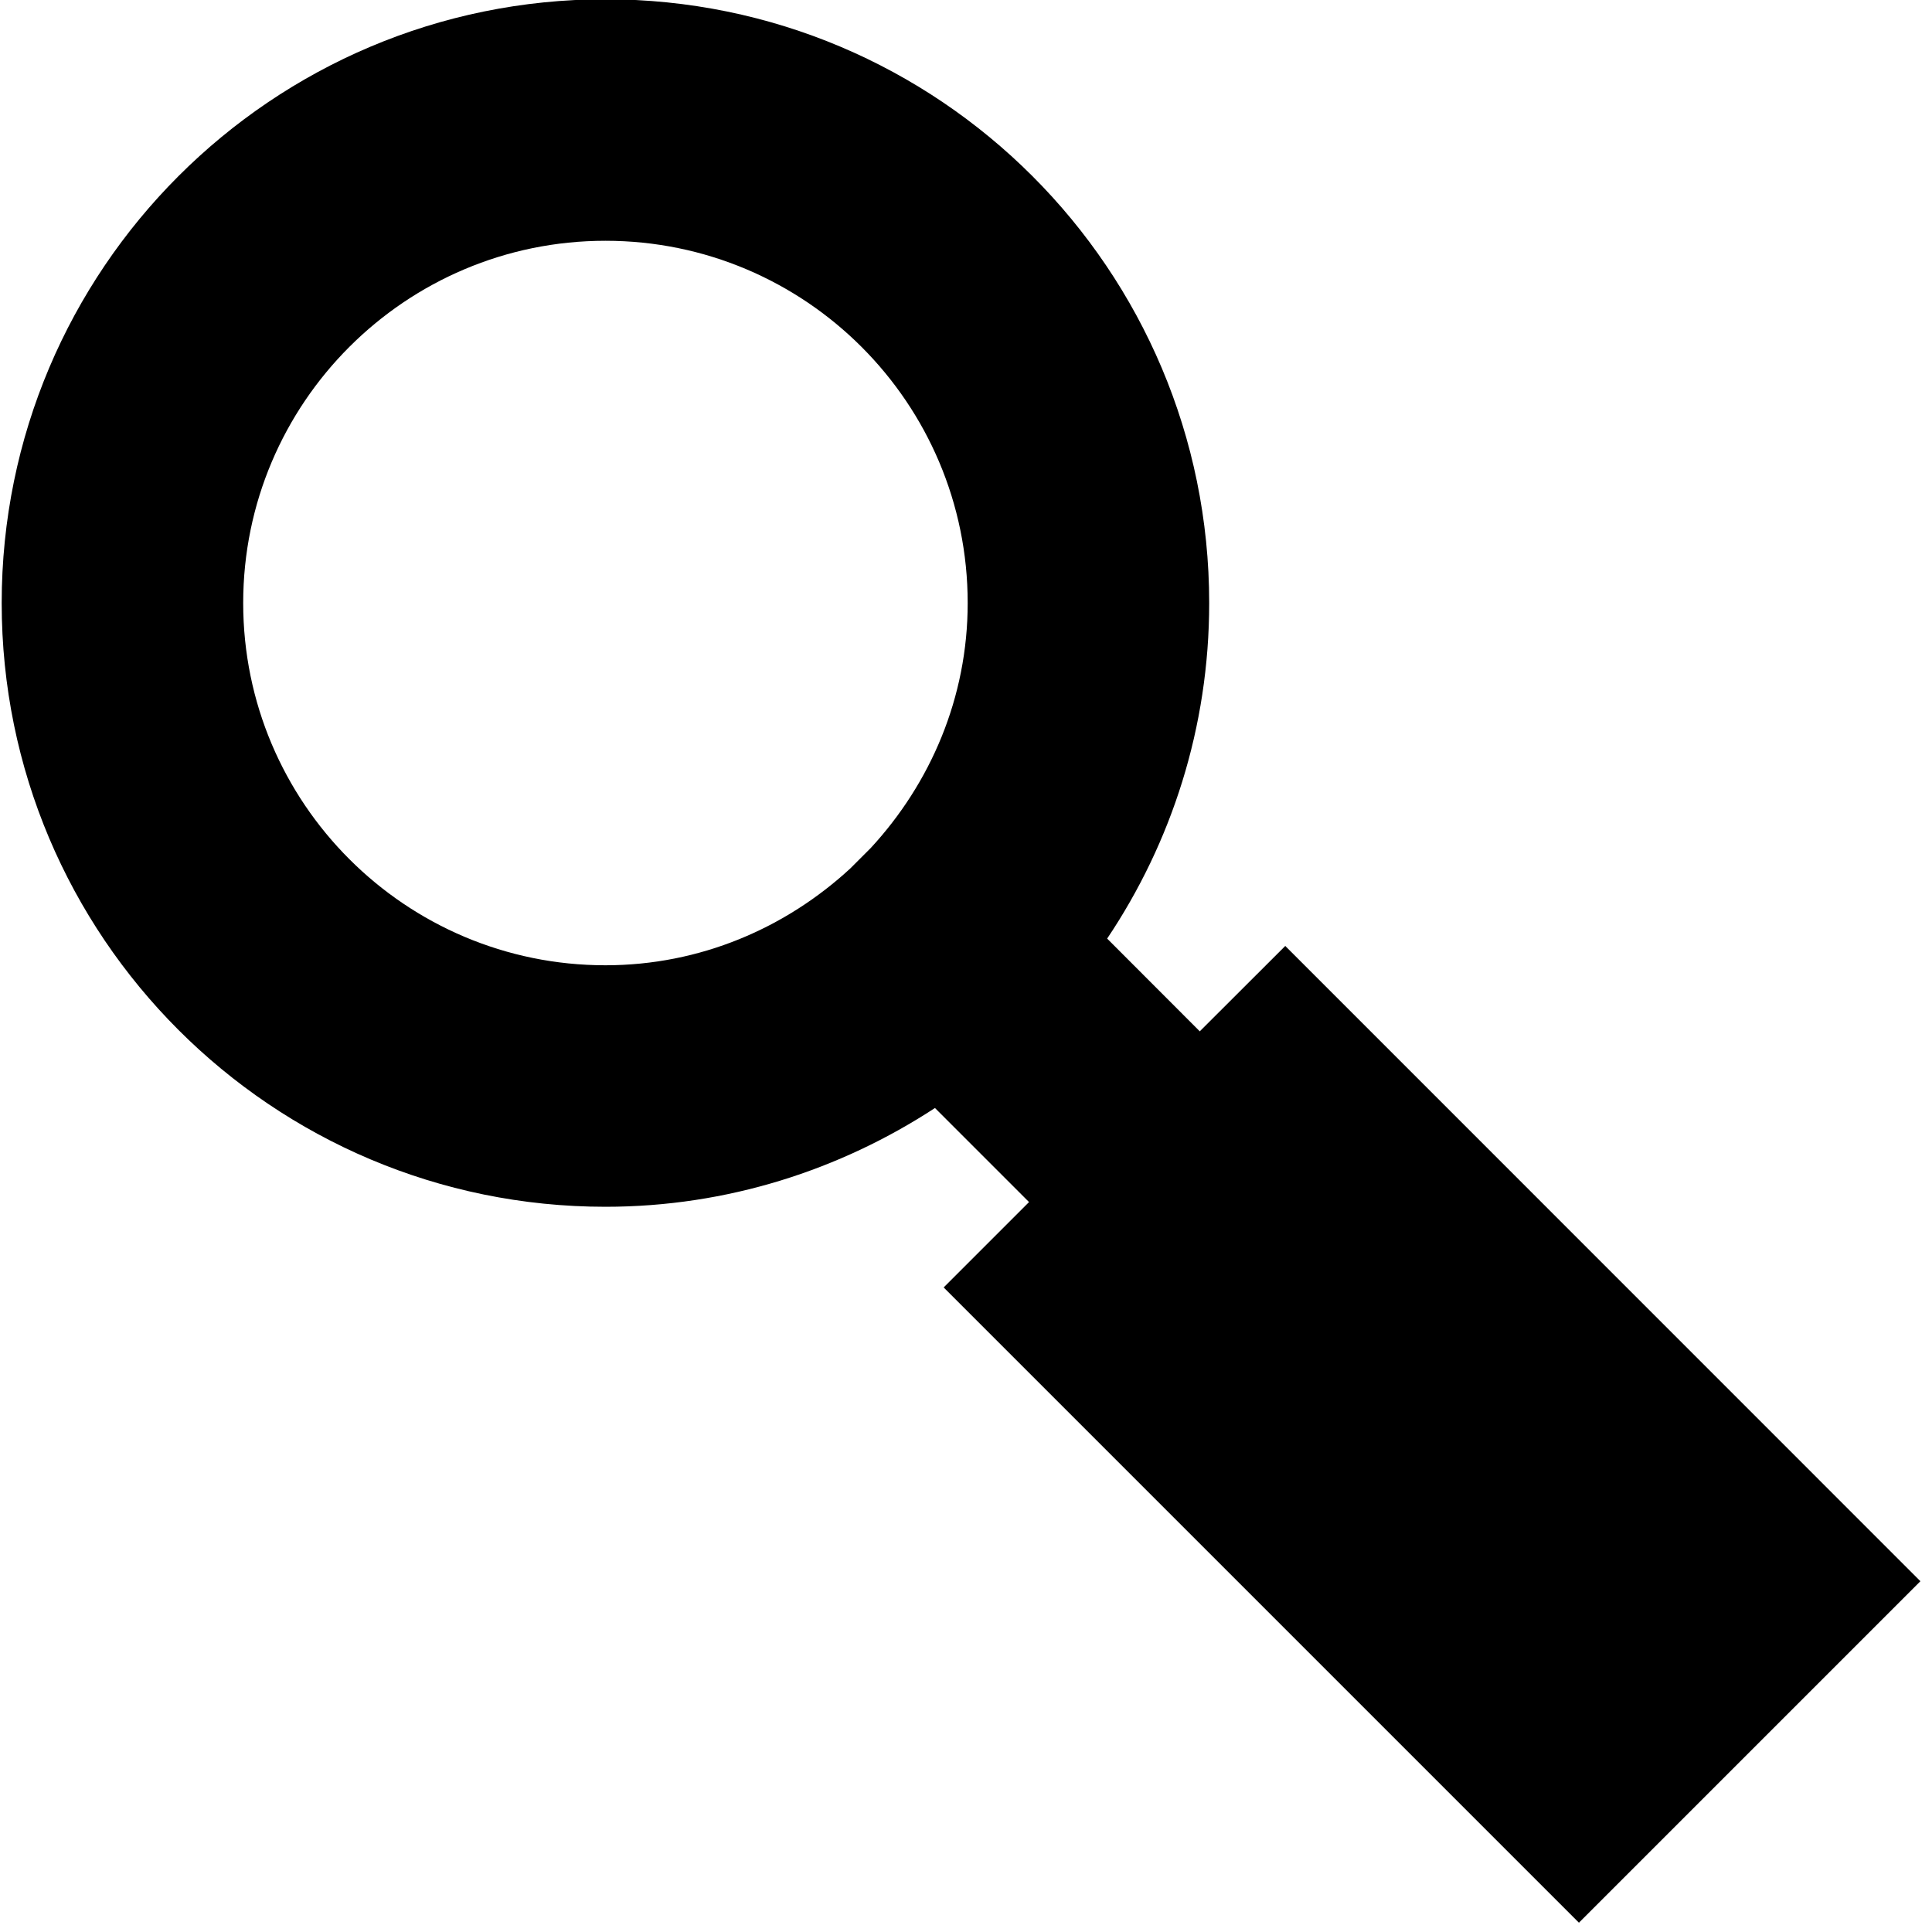
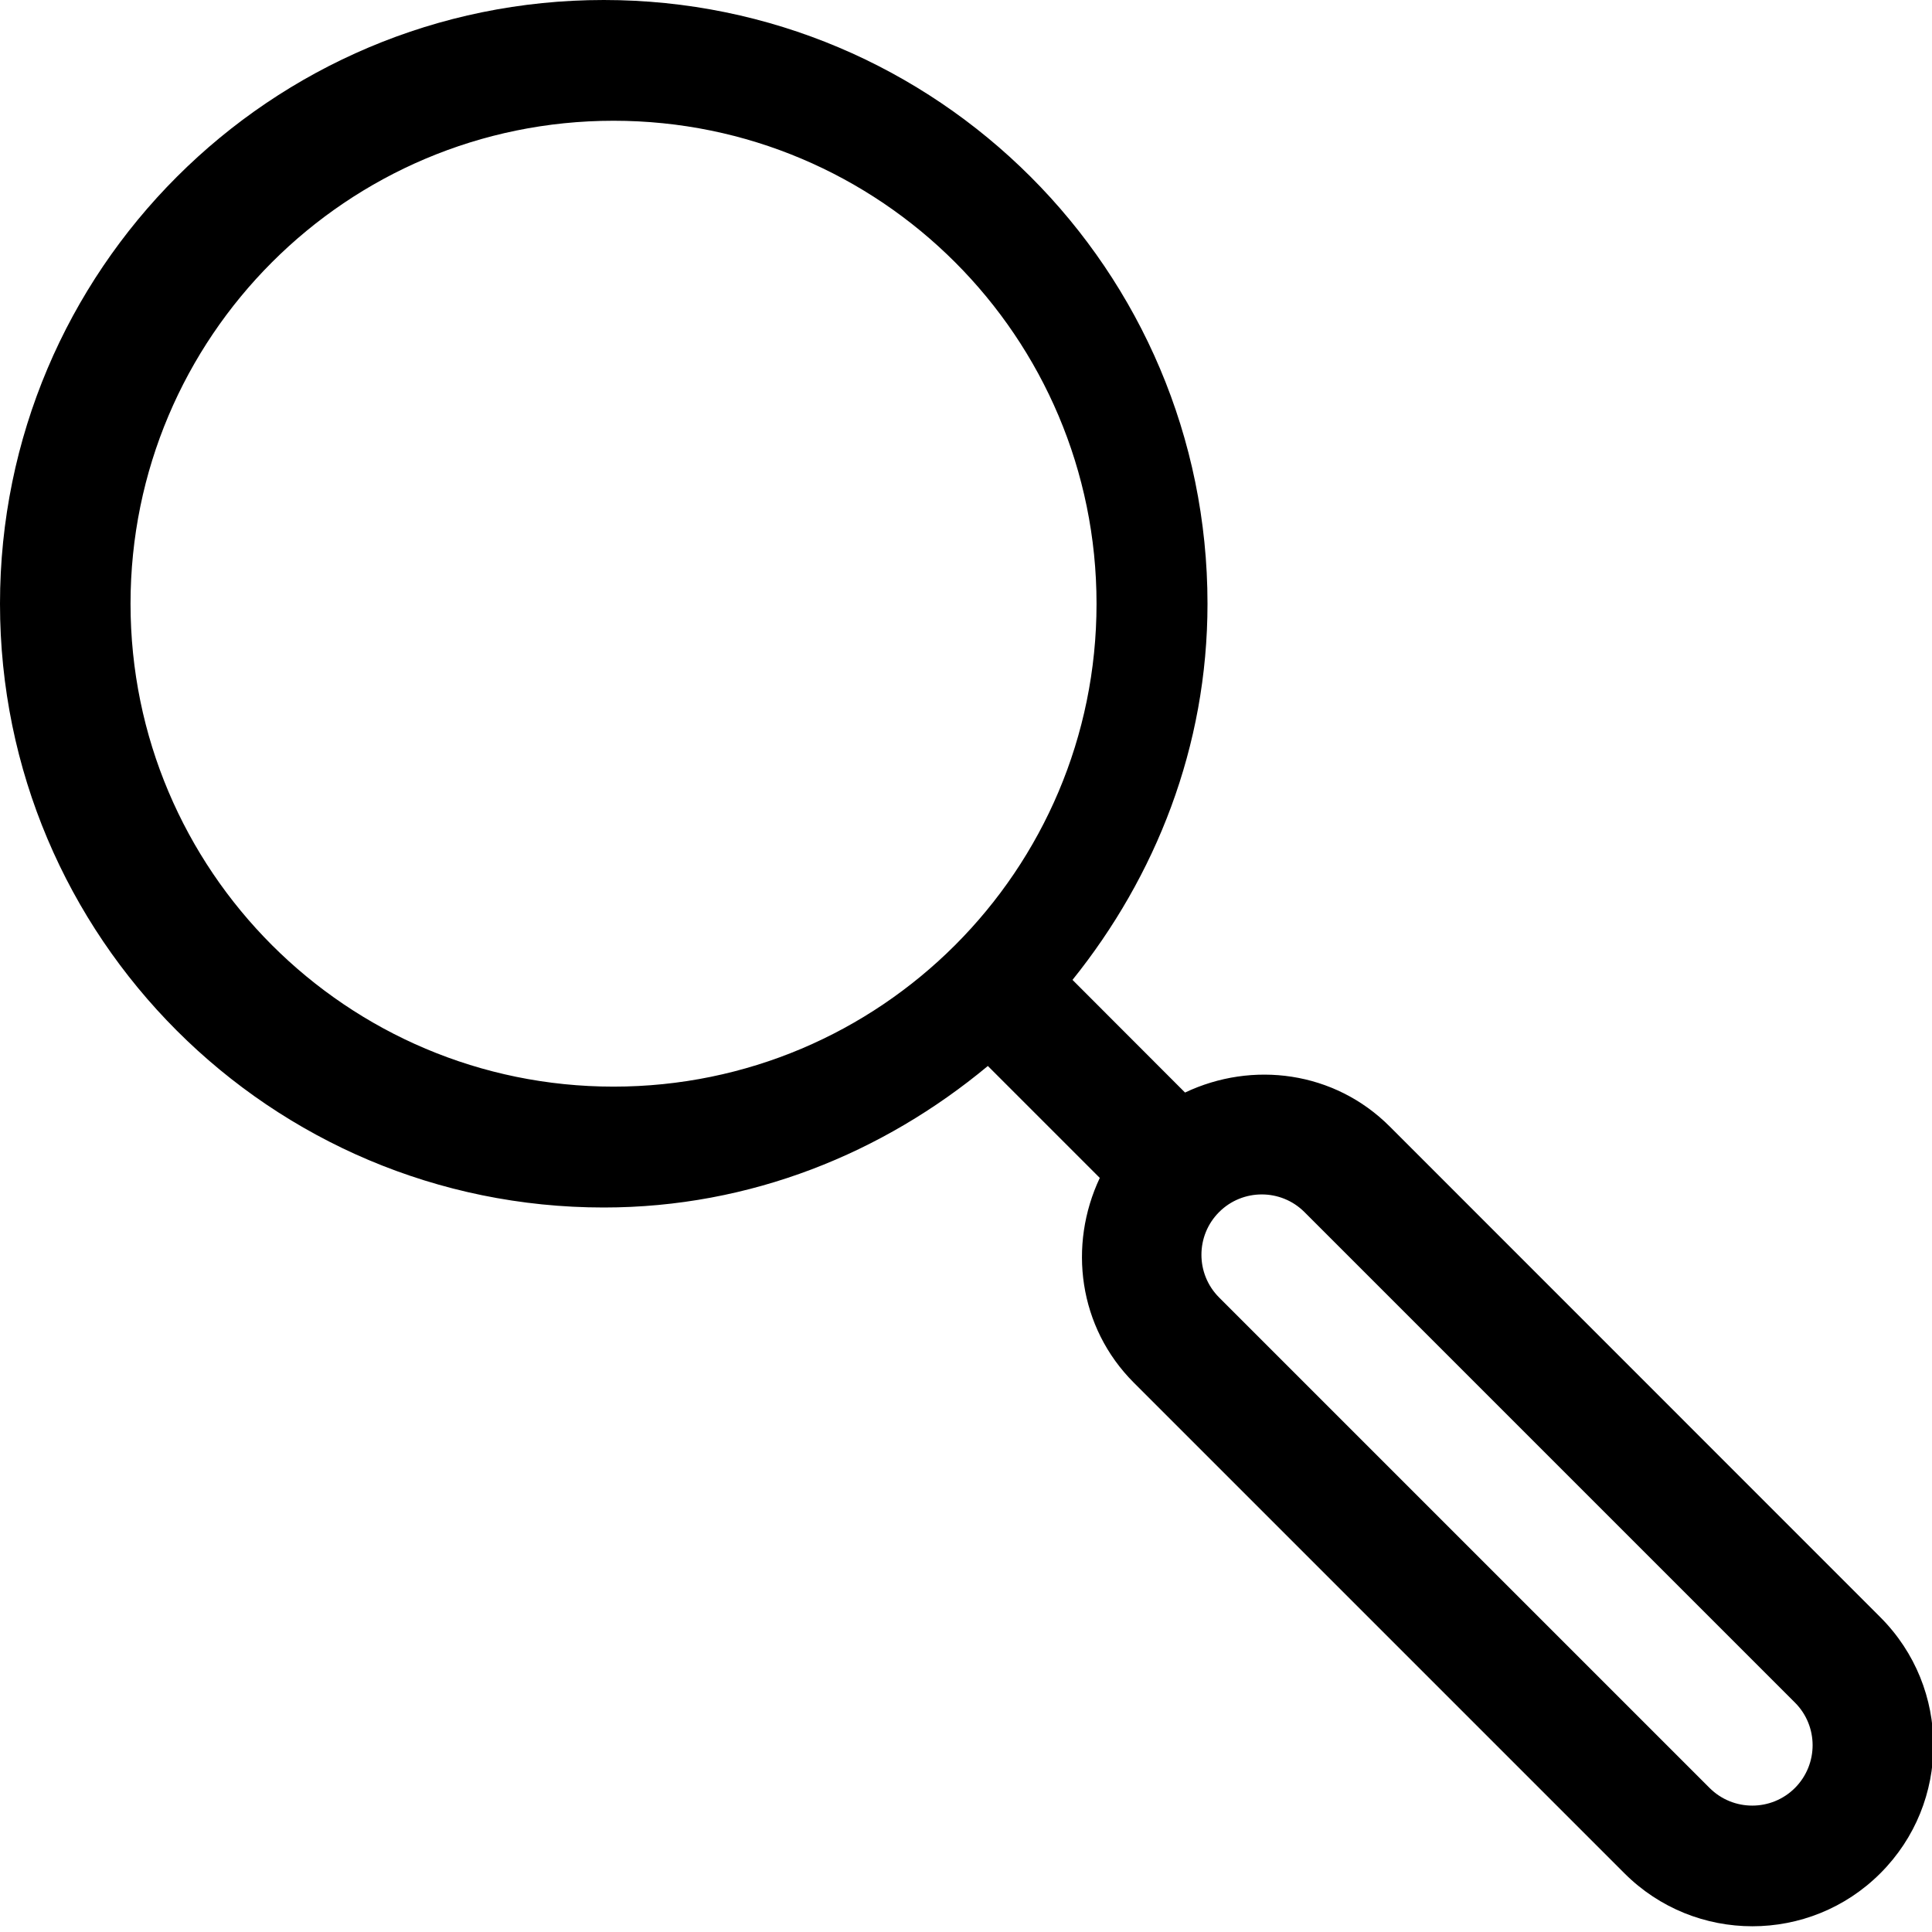
<svg xmlns="http://www.w3.org/2000/svg" version="1.1" id="Ebene_1" x="0px" y="0px" width="16px" height="16px" viewBox="0 0 16 16" enable-background="new 0 0 16 16" xml:space="preserve">
-   <path fill-rule="evenodd" clip-rule="evenodd" d="M10.644,7.834l5.26,5.261l-2.828,2.828l-5.261-5.261l0.707-0.707L7.743,9.176  C6.958,9.689,6.022,9.994,5.014,9.994c-2.762,0-5-2.238-5-5s2.238-5,5-5s5,2.238,5,5c0,1.029-0.312,1.984-0.845,2.779l0.767,0.768  L10.644,7.834z M5.014,1.994c-1.656,0-3,1.344-3,3s1.344,3,3,3c0.785,0,1.494-0.309,2.029-0.803l0.168-0.168  c0.494-0.535,0.803-1.244,0.803-2.029C8.014,3.338,6.67,1.994,5.014,1.994z" />
+   <path fill-rule="evenodd" clip-rule="evenodd" d="M15.572,13.393L11.51,9.33c-0.46-0.461-1.14-0.546-1.696-0.282L8.882,8.115  C9.57,7.259,10,6.185,10,5c0-2.762-2.239-5-5-5S0,2.238,0,5s2.239,5,5,5c1.215,0,2.314-0.451,3.181-1.172l0.927,0.927  c-0.263,0.557-0.178,1.236,0.282,1.696l4.062,4.062c0.585,0.586,1.536,0.586,2.121,0C16.158,14.928,16.158,13.979,15.572,13.393z   M1.081,5c0-2.209,1.791-4,4-4s4,1.791,4,4c0,2.208-1.791,3.999-4,3.999S1.081,7.208,1.081,5z M14.865,14.807  c-0.195,0.195-0.512,0.195-0.707,0l-4.062-4.062c-0.195-0.195-0.195-0.512,0-0.707s0.512-0.195,0.707,0l4.062,4.062  C15.06,14.295,15.06,14.611,14.865,14.807z" />
</svg>
